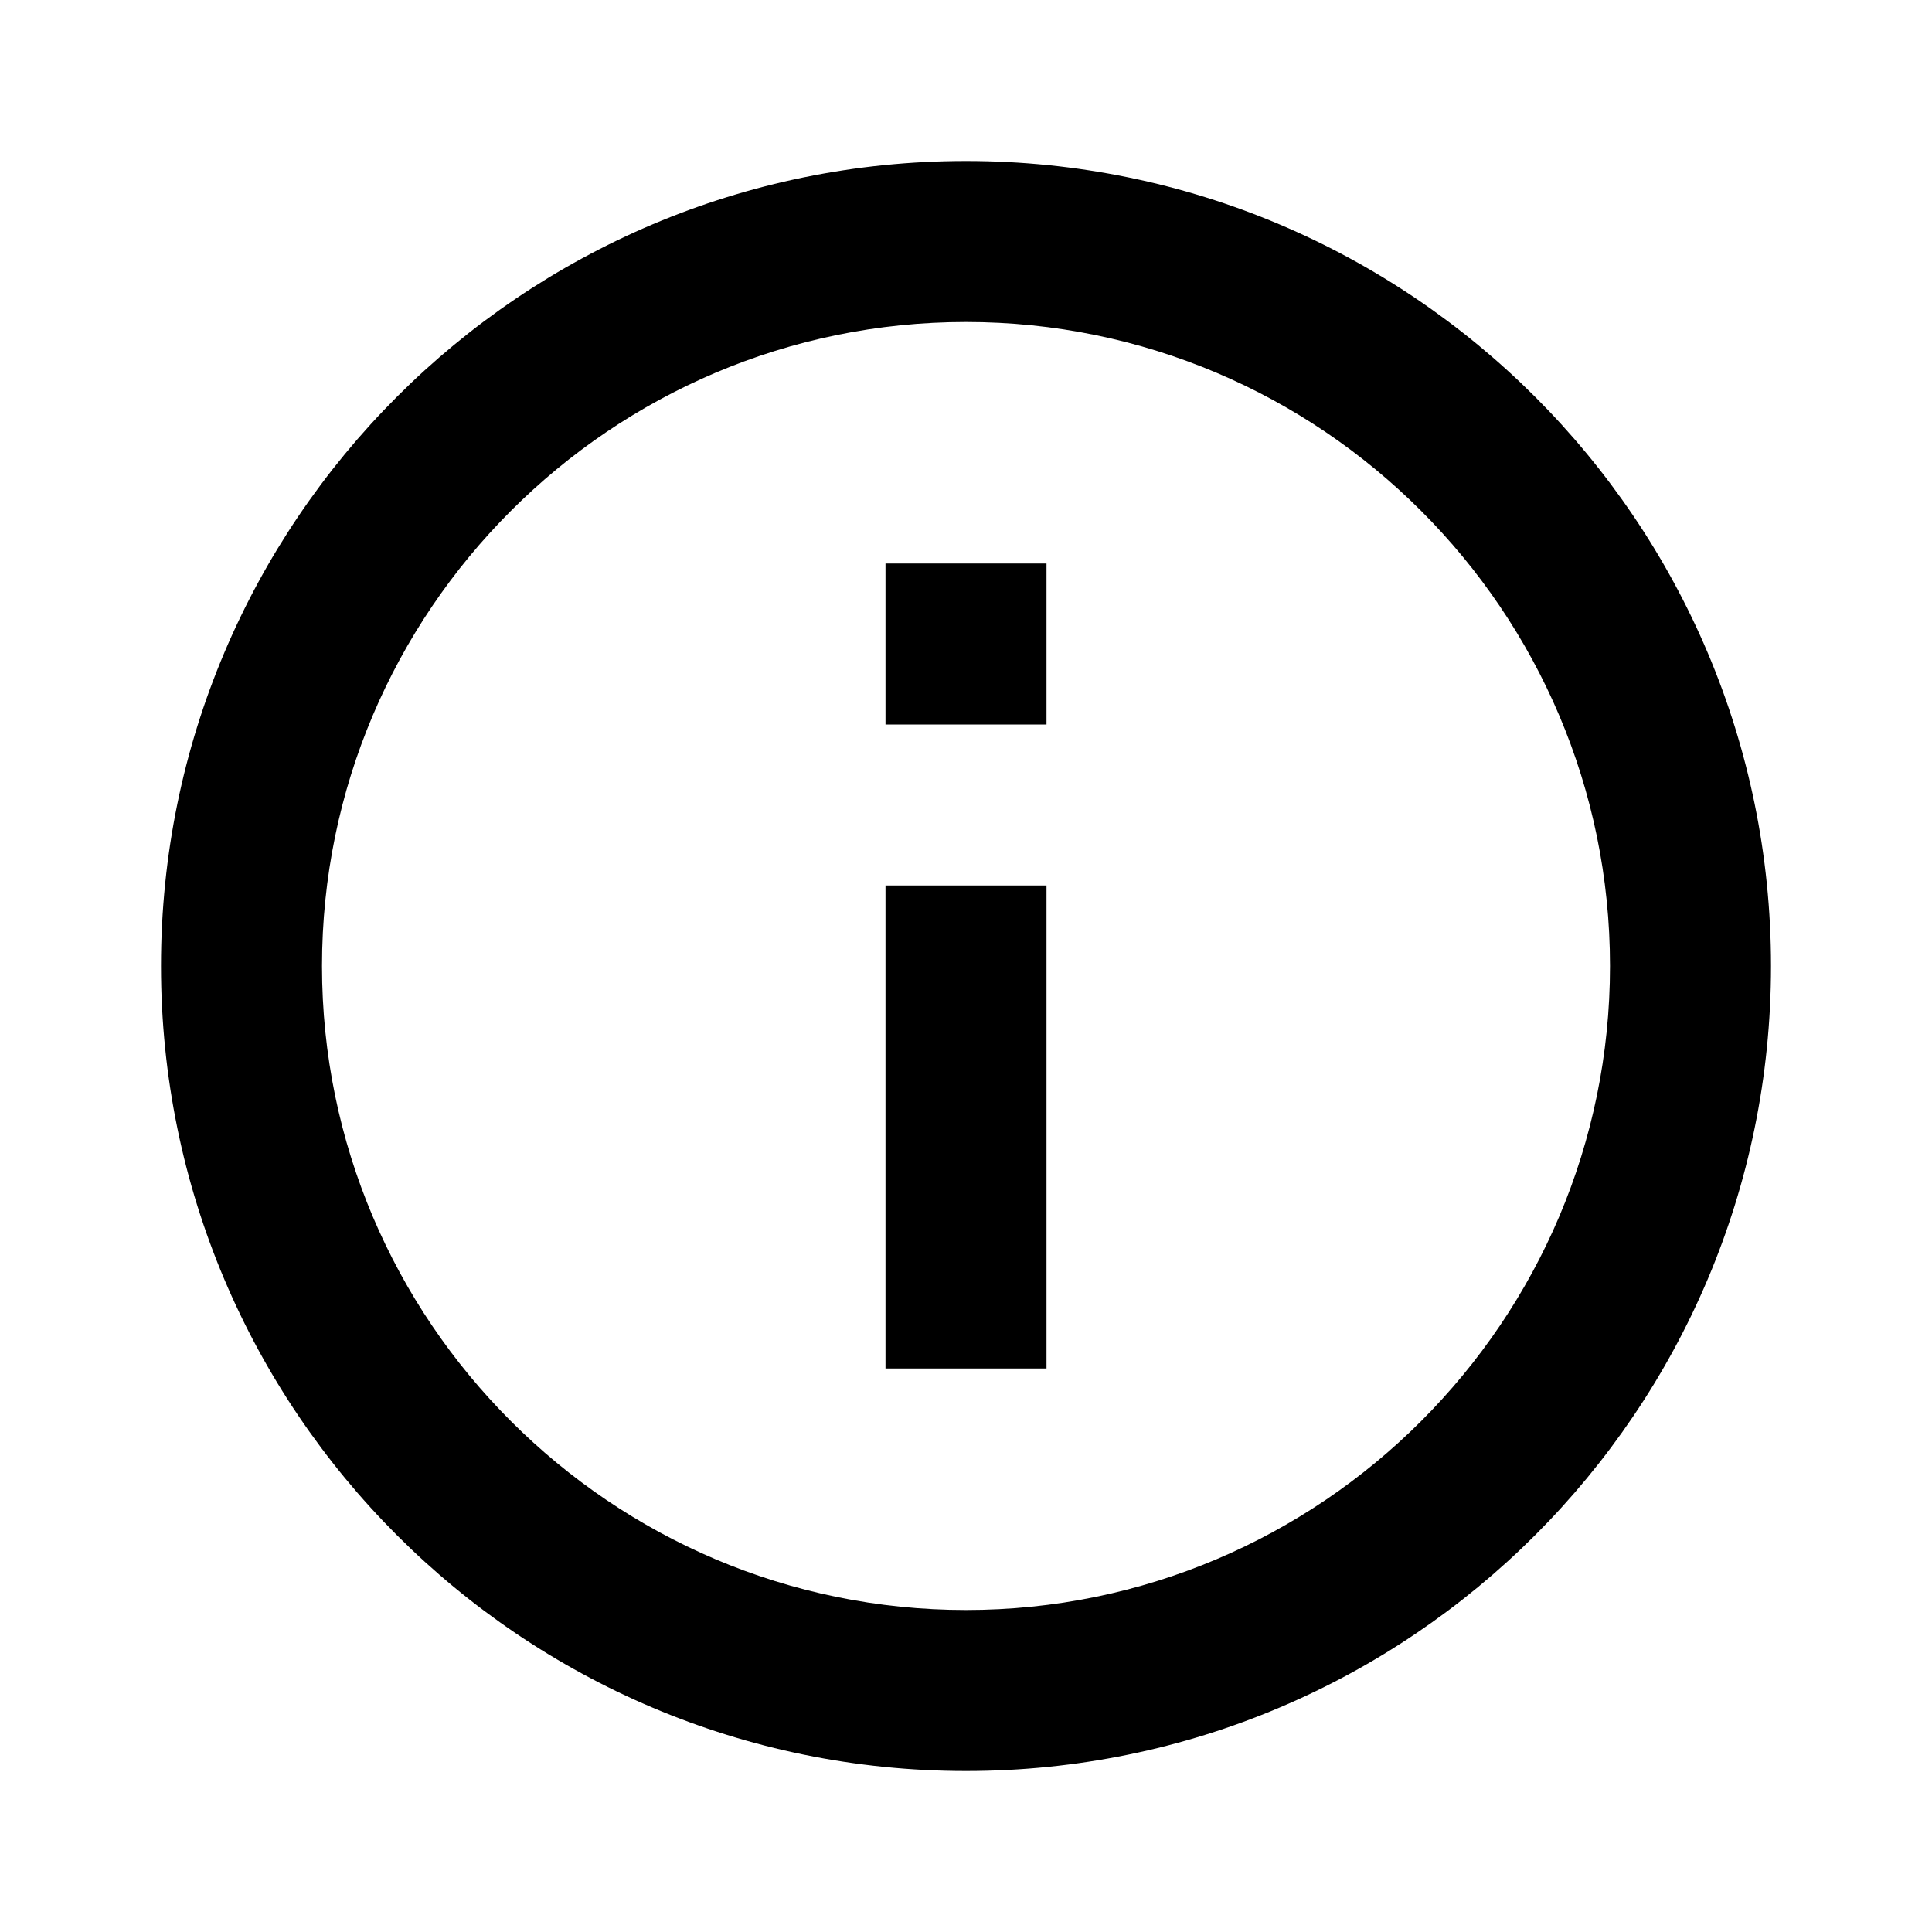
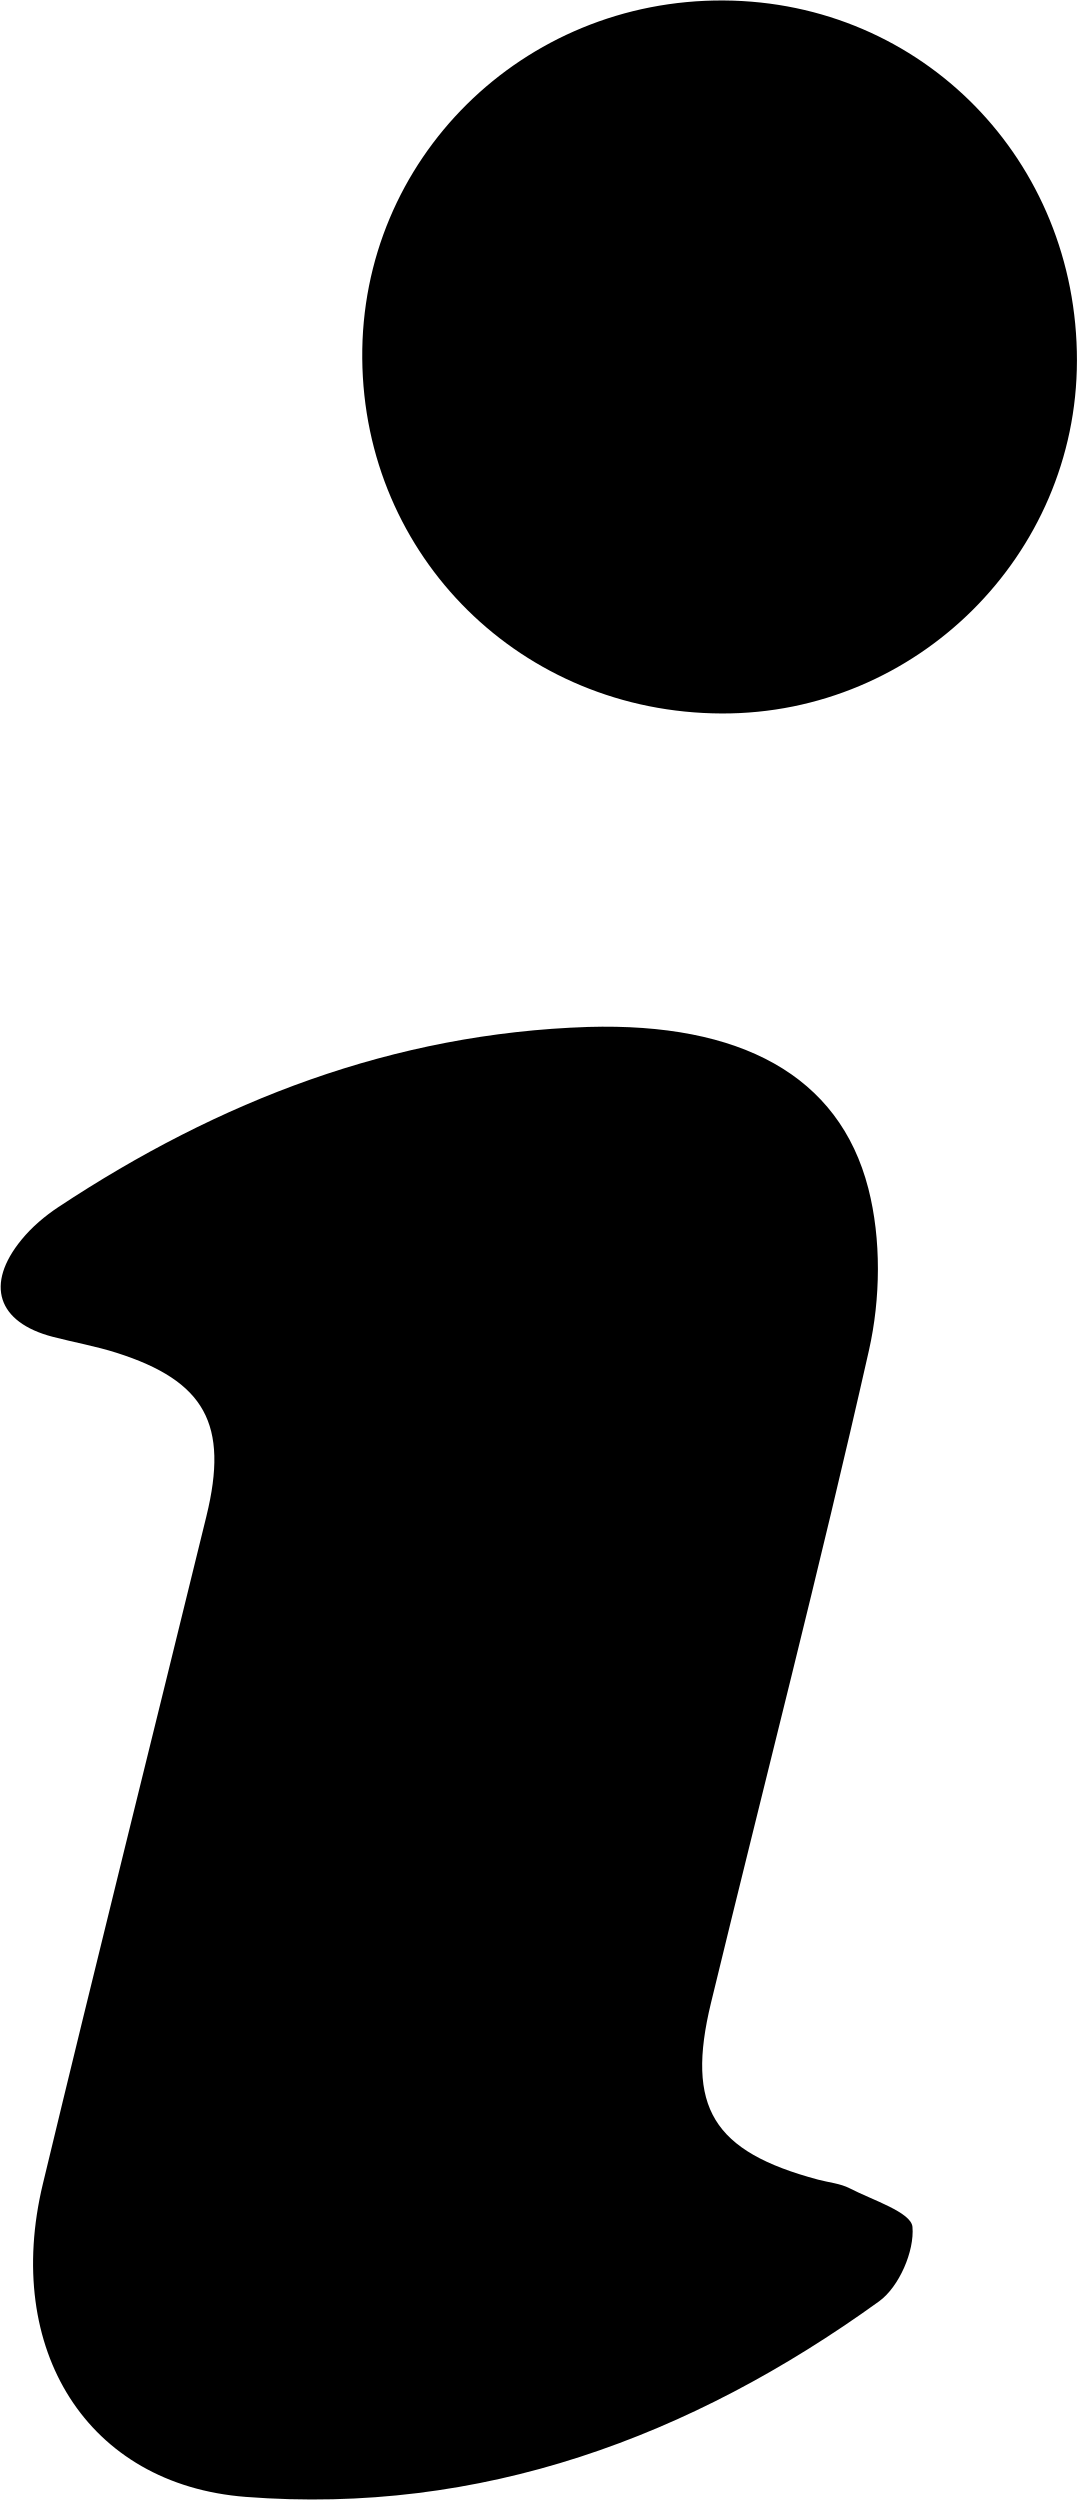
- <svg xmlns="http://www.w3.org/2000/svg" fill="black" viewBox="0 0 24 24">
-   <path d="M11 17h2v-6h-2v6zm1-15C6.48 2 2 6.48 2 12s4.48 10 10 10 10-4.48 10-10S17.52 2 12 2zm0 18c-4.41 0-8-3.59-8-8s3.59-8 8-8 8 3.59 8 8-3.59 8-8 8zM11 9h2V7h-2v2z" />
+ <svg xmlns="http://www.w3.org/2000/svg" viewBox="0 0 150 348" fill="black">
+   <path d="M28.74 211.02C31.861 198.27 28.545 192.239 16.248 188.317C13.338 187.387 10.303 186.856 7.338 186.083C-0.361 184.079 -2.108 178.797 2.998 172.563C4.432 170.809 6.244 169.27 8.139 168.016C30.518 153.219 54.752 143.836 81.862 142.95C102.979 142.34 116.807 149.637 120.87 165.427C122.694 172.516 122.577 180.782 120.956 187.974C114.108 218.349 106.308 248.509 98.975 278.779C95.436 293.377 99.245 299.494 113.871 303.404C115.347 303.802 116.96 303.931 118.289 304.618C121.449 306.255 126.835 307.939 127.015 309.982C127.308 313.349 125.156 318.329 122.375 320.341C96.121 339.29 66.921 350.087 34.206 347.568C12.104 345.861 0.437 327.033 5.965 304.006C13.421 272.971 21.16 242.018 28.741 211.022L28.74 211.02ZM149.91 50.23C149.953 22.296 128.355 0.25 100.769 0.066C72.718 -0.118 50.183 22.179 50.425 49.902C50.659 77.531 72.624 99.222 100.46 99.316C127.601 99.406 149.87 77.3 149.909 50.23H149.91Z" />
</svg>
